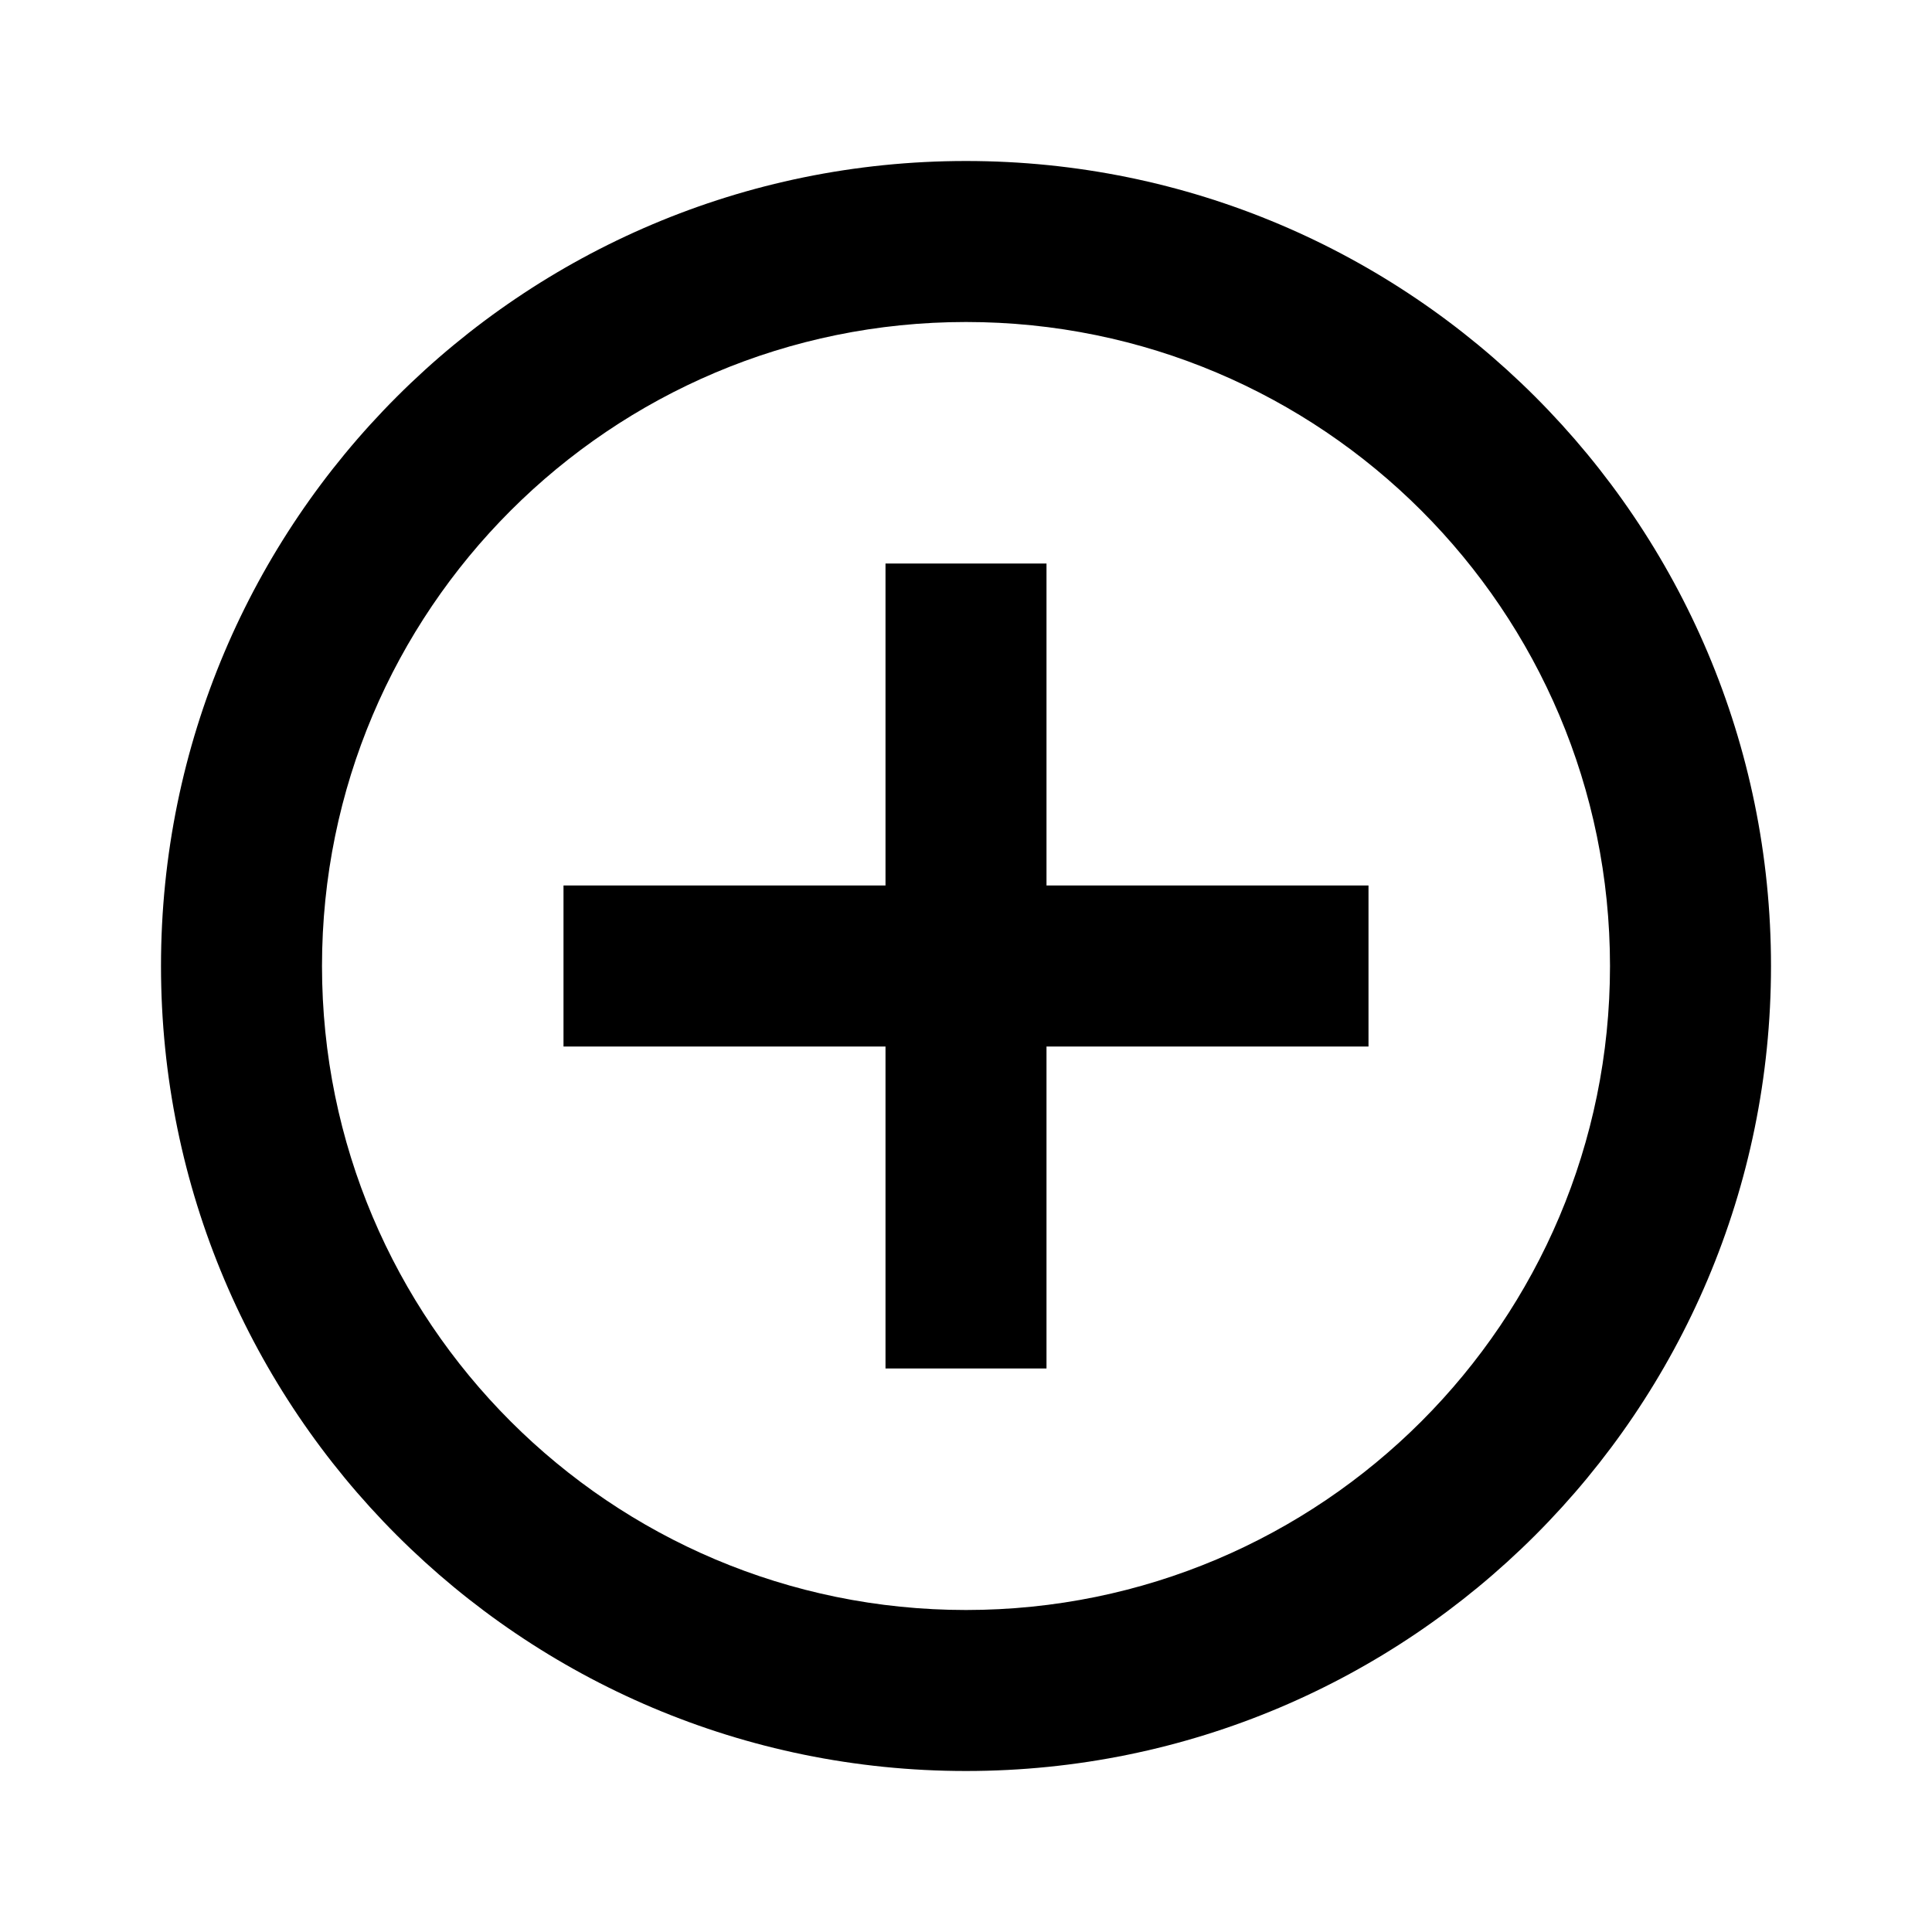
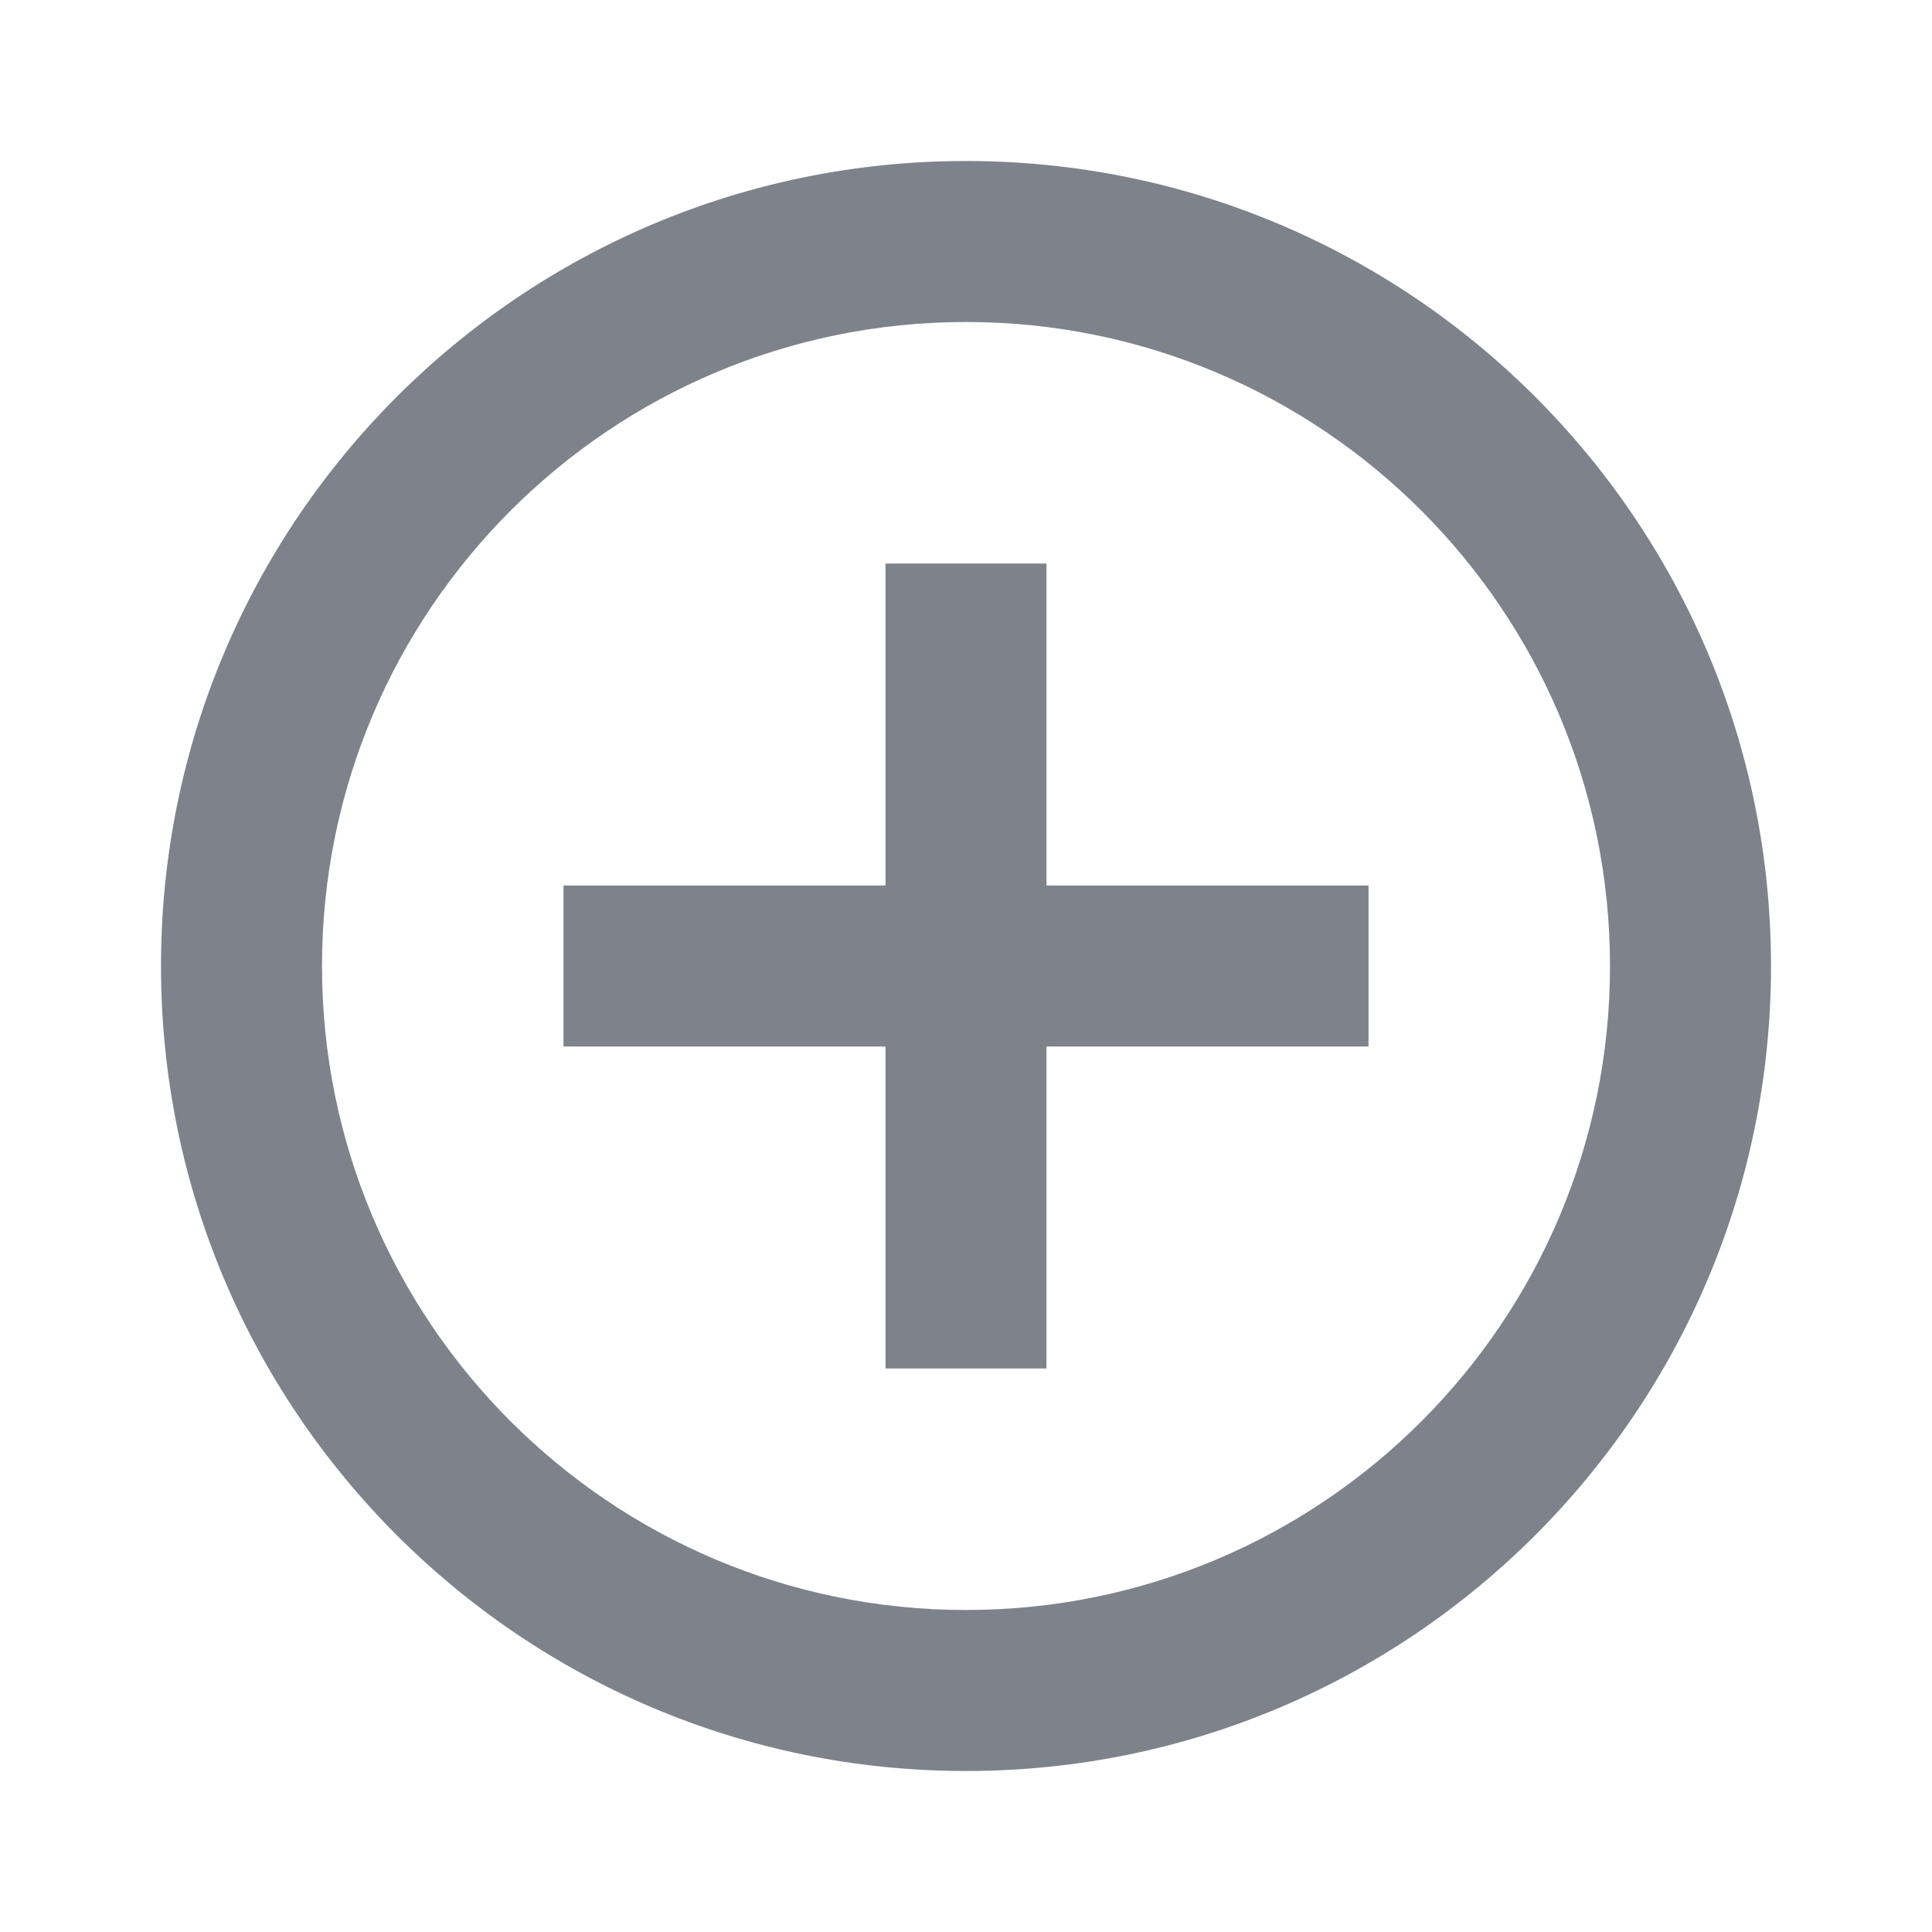
- <svg xmlns="http://www.w3.org/2000/svg" viewBox="0 0 24 24" width="24" height="24">
+ <svg xmlns="http://www.w3.org/2000/svg" viewBox="0 0 24 24" width="24" height="24" fill="#7e828b">
  <path fill="none" d="M0 0h24v24H0z" />
  <path d="M11 11V7h2v4h4v2h-4v4h-2v-4H7v-2h4zm1 11C6.477 22 2 17.523 2 12S6.477 2 12 2s10 4.477 10 10-4.477 10-10 10zm0-2a8 8 0 1 0 0-16 8 8 0 0 0 0 16z" />
</svg>
